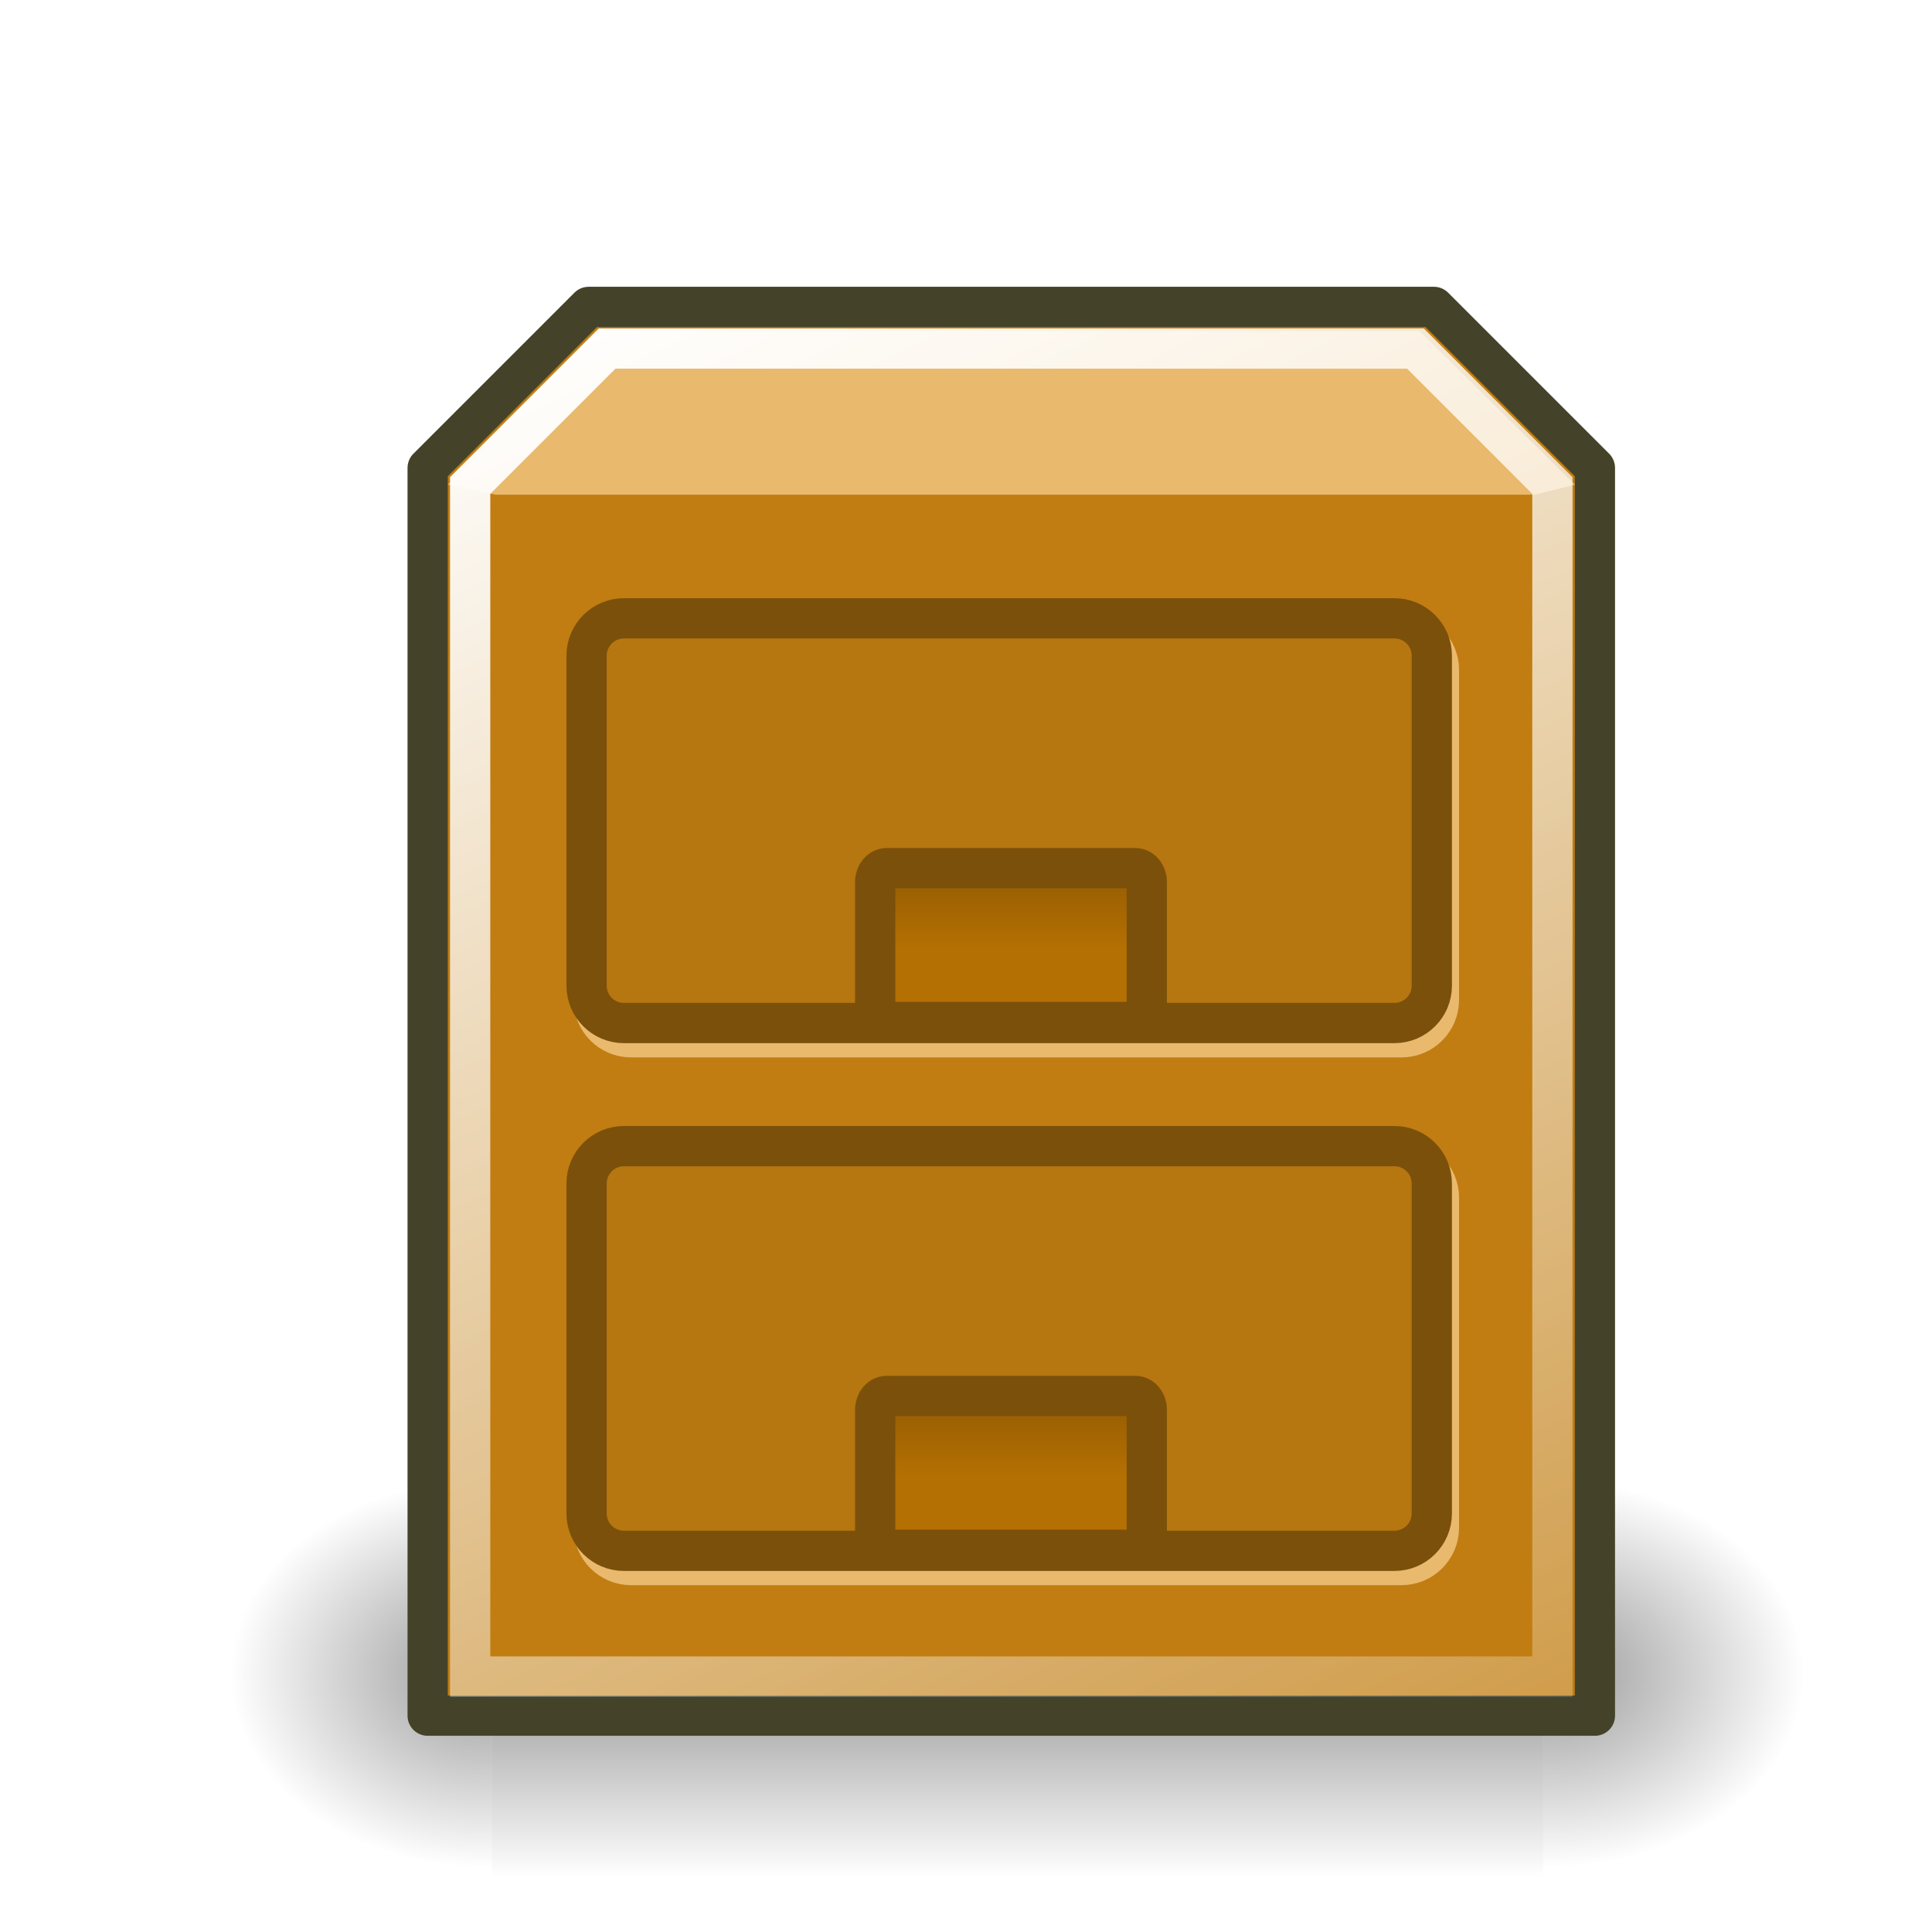
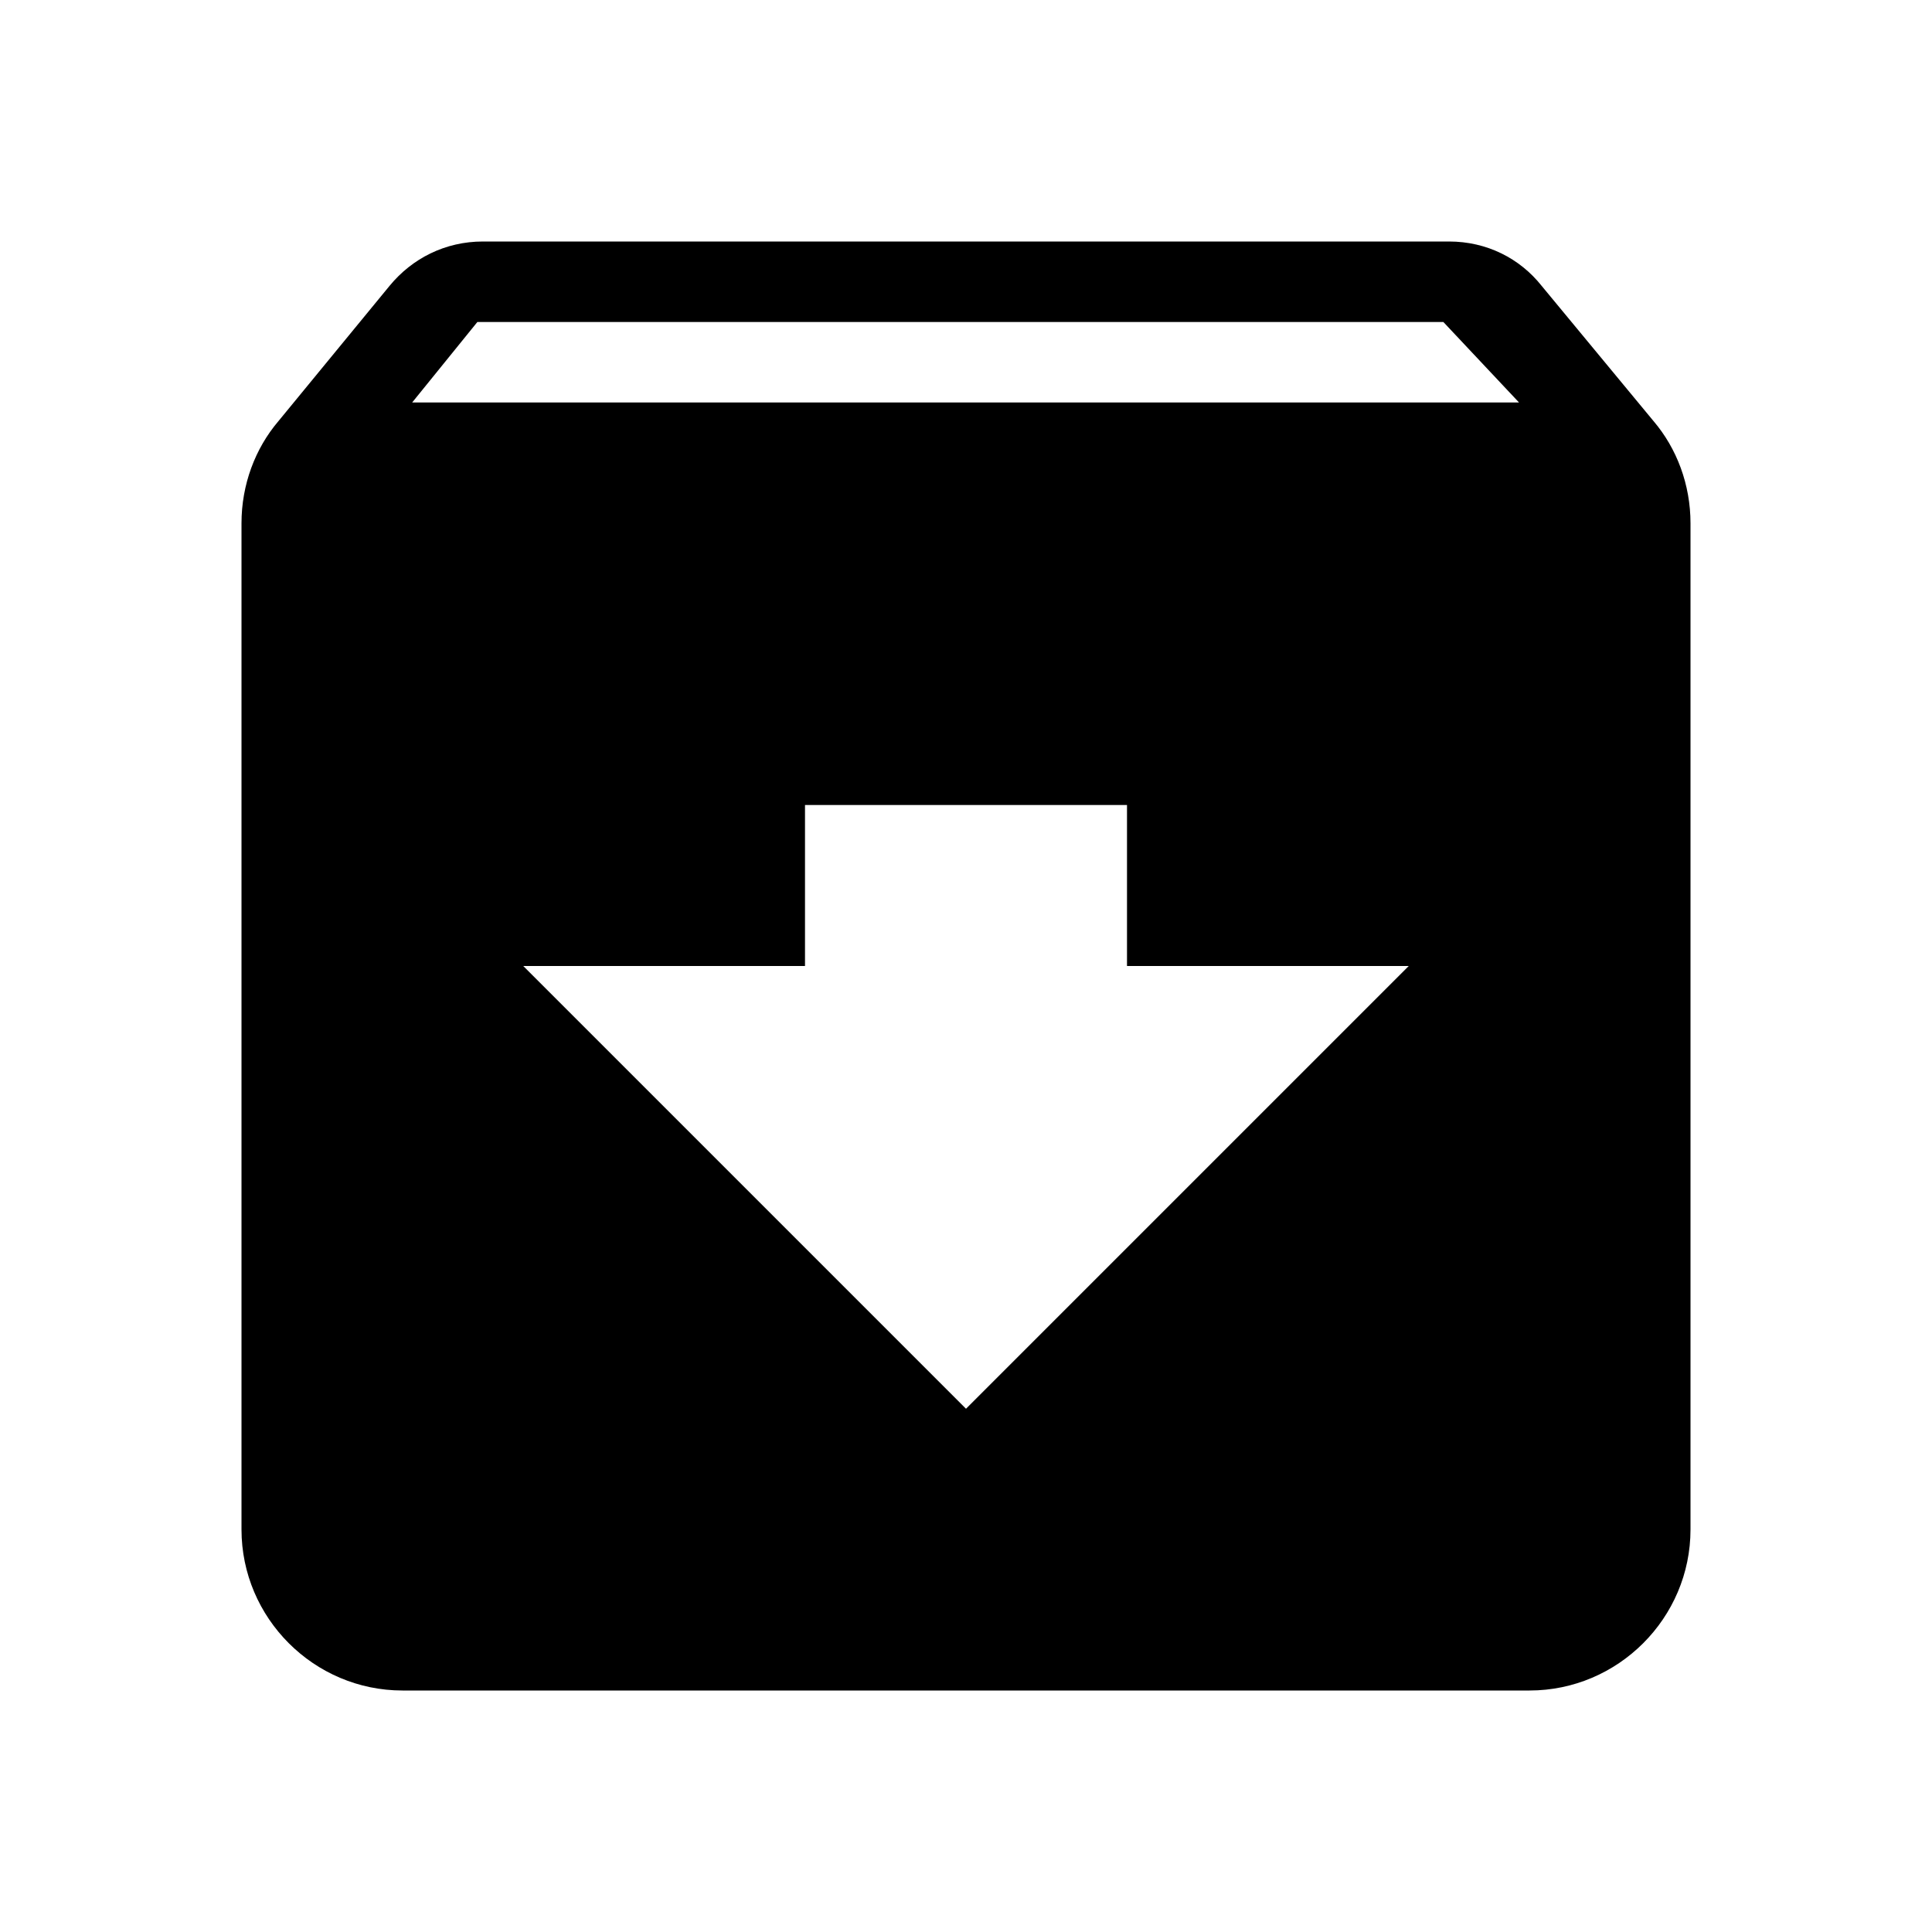
- <svg xmlns="http://www.w3.org/2000/svg" xmlns:xlink="http://www.w3.org/1999/xlink" width="48px" height="48px" viewBox="0 0 48 48" id="svg1288">
-   <defs id="defs3">
-     <radialGradient xlink:href="#linearGradient5060" id="radialGradient5031" gradientUnits="userSpaceOnUse" gradientTransform="matrix(-2.774389,0,0,1.969706,112.7623,-872.8854)" cx="605.714" cy="486.648" fx="605.714" fy="486.648" r="117.143" />
-     <linearGradient id="linearGradient5060">
-       <stop style="stop-color:black;stop-opacity:1;" offset="0" id="stop5062" />
-       <stop style="stop-color:black;stop-opacity:0;" offset="1" id="stop5064" />
-     </linearGradient>
-     <radialGradient xlink:href="#linearGradient5060" id="radialGradient5029" gradientUnits="userSpaceOnUse" gradientTransform="matrix(2.774389,0,0,1.969706,-1891.633,-872.8854)" cx="605.714" cy="486.648" fx="605.714" fy="486.648" r="117.143" />
-     <linearGradient id="linearGradient5048">
-       <stop style="stop-color:black;stop-opacity:0;" offset="0" id="stop5050" />
-       <stop id="stop5056" offset="0.5" style="stop-color:black;stop-opacity:1;" />
-       <stop style="stop-color:black;stop-opacity:0;" offset="1" id="stop5052" />
-     </linearGradient>
-     <linearGradient xlink:href="#linearGradient5048" id="linearGradient5027" gradientUnits="userSpaceOnUse" gradientTransform="matrix(2.774389,0,0,1.969706,-1892.179,-872.8854)" x1="302.857" y1="366.648" x2="302.857" y2="609.505" />
-     <linearGradient id="linearGradient3085">
-       <stop id="stop3087" offset="0" style="stop-color:#b47002;stop-opacity:1;" />
-       <stop id="stop3089" offset="1" style="stop-color:#6b4301;stop-opacity:1;" />
-     </linearGradient>
-     <linearGradient id="linearGradient2368">
-       <stop style="stop-color:#ffffff;stop-opacity:1;" offset="0" id="stop2370" />
-       <stop style="stop-color:#ffffff;stop-opacity:0;" offset="1" id="stop2372" />
-     </linearGradient>
-     <linearGradient id="linearGradient2182">
-       <stop style="stop-color:#000000;stop-opacity:1;" offset="0" id="stop2184" />
-       <stop style="stop-color:#000000;stop-opacity:0;" offset="1" id="stop2186" />
-     </linearGradient>
-     <radialGradient xlink:href="#linearGradient2182" id="radialGradient2188" cx="25.357" cy="36.5" fx="25.357" fy="36.5" r="14.714" gradientTransform="matrix(1,0,0,0.5,-3.881442e-16,18.25)" gradientUnits="userSpaceOnUse" />
-     <linearGradient xlink:href="#linearGradient2368" id="linearGradient2374" x1="14.681" y1="7.219" x2="38.694" y2="57.469" gradientUnits="userSpaceOnUse" />
-     <linearGradient gradientUnits="userSpaceOnUse" y2="19.169" x2="25.25" y1="23.568" x1="25.25" id="linearGradient3091" xlink:href="#linearGradient3085" />
-     <linearGradient gradientTransform="translate(0,13.11256)" y2="19.169" x2="25.25" y1="23.568" x1="25.25" gradientUnits="userSpaceOnUse" id="linearGradient3095" xlink:href="#linearGradient3085" />
-   </defs>
-   <g id="layer1">
-     <g id="g5022" transform="matrix(1.949531e-2,0,0,2.086758e-2,42.61888,39.78964)">
-       <rect y="-150.697" x="-1559.252" height="478.357" width="1339.633" id="rect4173" style="opacity:0.402;color:black;fill:url(#linearGradient5027);fill-opacity:1;fill-rule:nonzero;stroke:none;stroke-width:1;stroke-linecap:round;stroke-linejoin:miter;marker:none;marker-start:none;marker-mid:none;marker-end:none;stroke-miterlimit:4;stroke-dasharray:none;stroke-dashoffset:0;stroke-opacity:1;visibility:visible;display:inline;overflow:visible" />
-       <path id="path5058" d="M -219.619,-150.68 C -219.619,-150.68 -219.619,327.65 -219.619,327.65 C -76.745,328.551 125.781,220.481 125.781,88.454 C 125.781,-43.572 -33.655,-150.68 -219.619,-150.68 z " style="opacity:0.402;color:black;fill:url(#radialGradient5029);fill-opacity:1;fill-rule:nonzero;stroke:none;stroke-width:1;stroke-linecap:round;stroke-linejoin:miter;marker:none;marker-start:none;marker-mid:none;marker-end:none;stroke-miterlimit:4;stroke-dasharray:none;stroke-dashoffset:0;stroke-opacity:1;visibility:visible;display:inline;overflow:visible" />
-       <path style="opacity:0.402;color:black;fill:url(#radialGradient5031);fill-opacity:1;fill-rule:nonzero;stroke:none;stroke-width:1;stroke-linecap:round;stroke-linejoin:miter;marker:none;marker-start:none;marker-mid:none;marker-end:none;stroke-miterlimit:4;stroke-dasharray:none;stroke-dashoffset:0;stroke-opacity:1;visibility:visible;display:inline;overflow:visible" d="M -1559.252,-150.68 C -1559.252,-150.68 -1559.252,327.65 -1559.252,327.65 C -1702.127,328.551 -1904.652,220.481 -1904.652,88.454 C -1904.652,-43.572 -1745.216,-150.68 -1559.252,-150.68 z " id="path5018" />
-     </g>
-     <path style="stroke-opacity:1;stroke-linejoin:round;stroke-linecap:round;stroke-width:1px;stroke:#444329;fill-rule:evenodd;fill-opacity:1.0;fill:#c17d11" d="M 10.625,11.625 L 10.625,42.625 L 39.625,42.625 L 39.625,11.625 L 35.625,7.625 L 14.625,7.625 L 10.625,11.625 z " id="path1414" />
-     <path style="stroke-opacity:1;stroke-linejoin:miter;stroke-linecap:butt;stroke-width:1px;stroke:none;fill-rule:evenodd;fill-opacity:1;fill:#e9b96e" d="M 14.849,8.225 L 11.126,12.041 L 12.315,12.291 L 38.129,12.291 L 39.13,12.041 L 35.267,8.225 L 14.849,8.225 z " id="path2380" />
-     <rect ry="0.929" rx="0.929" y="28.828" x="14.75" height="10.055" width="21" id="rect3083" style="opacity:1;color:#000000;fill:#e9b96e;fill-opacity:1;fill-rule:evenodd;stroke:#e9b96e;stroke-width:1px;stroke-linecap:round;stroke-linejoin:round;marker:none;marker-start:none;marker-mid:none;marker-end:none;stroke-miterlimit:4;stroke-dasharray:none;stroke-dashoffset:0;stroke-opacity:1;visibility:visible;display:inline;overflow:visible;font-family:Bitstream Vera Sans" />
-     <rect style="opacity:1;color:#000000;fill:#b67610;fill-opacity:1;fill-rule:evenodd;stroke:#7b500b;stroke-width:1px;stroke-linecap:round;stroke-linejoin:round;marker:none;marker-start:none;marker-mid:none;marker-end:none;stroke-miterlimit:4;stroke-dasharray:none;stroke-dashoffset:0;stroke-opacity:1;visibility:visible;display:inline;overflow:visible;font-family:Bitstream Vera Sans" id="rect1416" width="21" height="10.055" x="14.573" y="28.475" rx="0.929" ry="0.929" />
-     <path id="path2358" d="M 11.681,12.062 L 11.681,41.653 L 38.569,41.653 L 38.569,12.062 L 35.167,8.66 L 15.083,8.66 L 11.681,12.062 z " style="stroke-opacity:1;stroke-linejoin:miter;stroke-linecap:butt;stroke-width:1;stroke:url(#linearGradient2374);fill-rule:evenodd;fill-opacity:1.0;fill:none;stroke-dasharray:none;stroke-miterlimit:4" />
-     <rect style="opacity:1;color:#000000;fill:#e9b96e;fill-opacity:1;fill-rule:evenodd;stroke:#e9b96e;stroke-width:1px;stroke-linecap:round;stroke-linejoin:round;marker:none;marker-start:none;marker-mid:none;marker-end:none;stroke-miterlimit:4;stroke-dasharray:none;stroke-dashoffset:0;stroke-opacity:1;visibility:visible;display:inline;overflow:visible;font-family:Bitstream Vera Sans" id="rect3081" width="21" height="10.055" x="14.75" y="15.716" rx="0.929" ry="0.929" />
-     <rect ry="0.929" rx="0.929" y="15.362" x="14.573" height="10.055" width="21" id="rect3077" style="font-family:Bitstream Vera Sans;overflow:visible;display:inline;visibility:visible;stroke-opacity:1;stroke-dashoffset:0;stroke-dasharray:none;stroke-miterlimit:4;marker-end:none;marker-mid:none;marker-start:none;marker:none;stroke-linejoin:round;stroke-linecap:round;stroke-width:1px;stroke:#7b500b;fill-rule:evenodd;fill-opacity:1;fill:#b67610;color:#000000;opacity:1" />
-     <rect style="opacity:1;color:#000000;fill:url(#linearGradient3091);fill-opacity:1;fill-rule:evenodd;stroke:#7b500b;stroke-width:1px;stroke-linecap:round;stroke-linejoin:round;marker:none;marker-start:none;marker-mid:none;marker-end:none;stroke-miterlimit:4;stroke-dasharray:none;stroke-dashoffset:0;stroke-opacity:1;visibility:visible;display:inline;overflow:visible;font-family:Bitstream Vera Sans" id="rect3079" width="6.747" height="3.822" x="21.744" y="21.569" rx="0.287" ry="0.337" />
-     <rect ry="0.337" rx="0.287" y="34.682" x="21.744" height="3.822" width="6.747" id="rect3093" style="opacity:1;color:#000000;fill:url(#linearGradient3095);fill-opacity:1;fill-rule:evenodd;stroke:#7b500b;stroke-width:1px;stroke-linecap:round;stroke-linejoin:round;marker:none;marker-start:none;marker-mid:none;marker-end:none;stroke-miterlimit:4;stroke-dasharray:none;stroke-dashoffset:0;stroke-opacity:1;visibility:visible;display:inline;overflow:visible;font-family:Bitstream Vera Sans" />
-   </g>
+ <svg xmlns="http://www.w3.org/2000/svg" width="24" height="24" viewBox="0 0 24 24">
+   <path d="M20.54 5.23l-1.39-1.68C18.88 3.21 18.47 3 18 3H6c-.47 0-.88.21-1.16.55L3.46 5.23C3.17 5.57 3 6.02 3 6.5V19c0 1.1.9 2 2 2h14c1.1 0 2-.9 2-2V6.5c0-.48-.17-.93-.46-1.27zM12 17.5L6.5 12H10v-2h4v2h3.5L12 17.5zM5.12 5l.81-1h12l.94 1H5.12z" />
+   <path d="M0 0h24v24H0z" fill="none" />
</svg>
